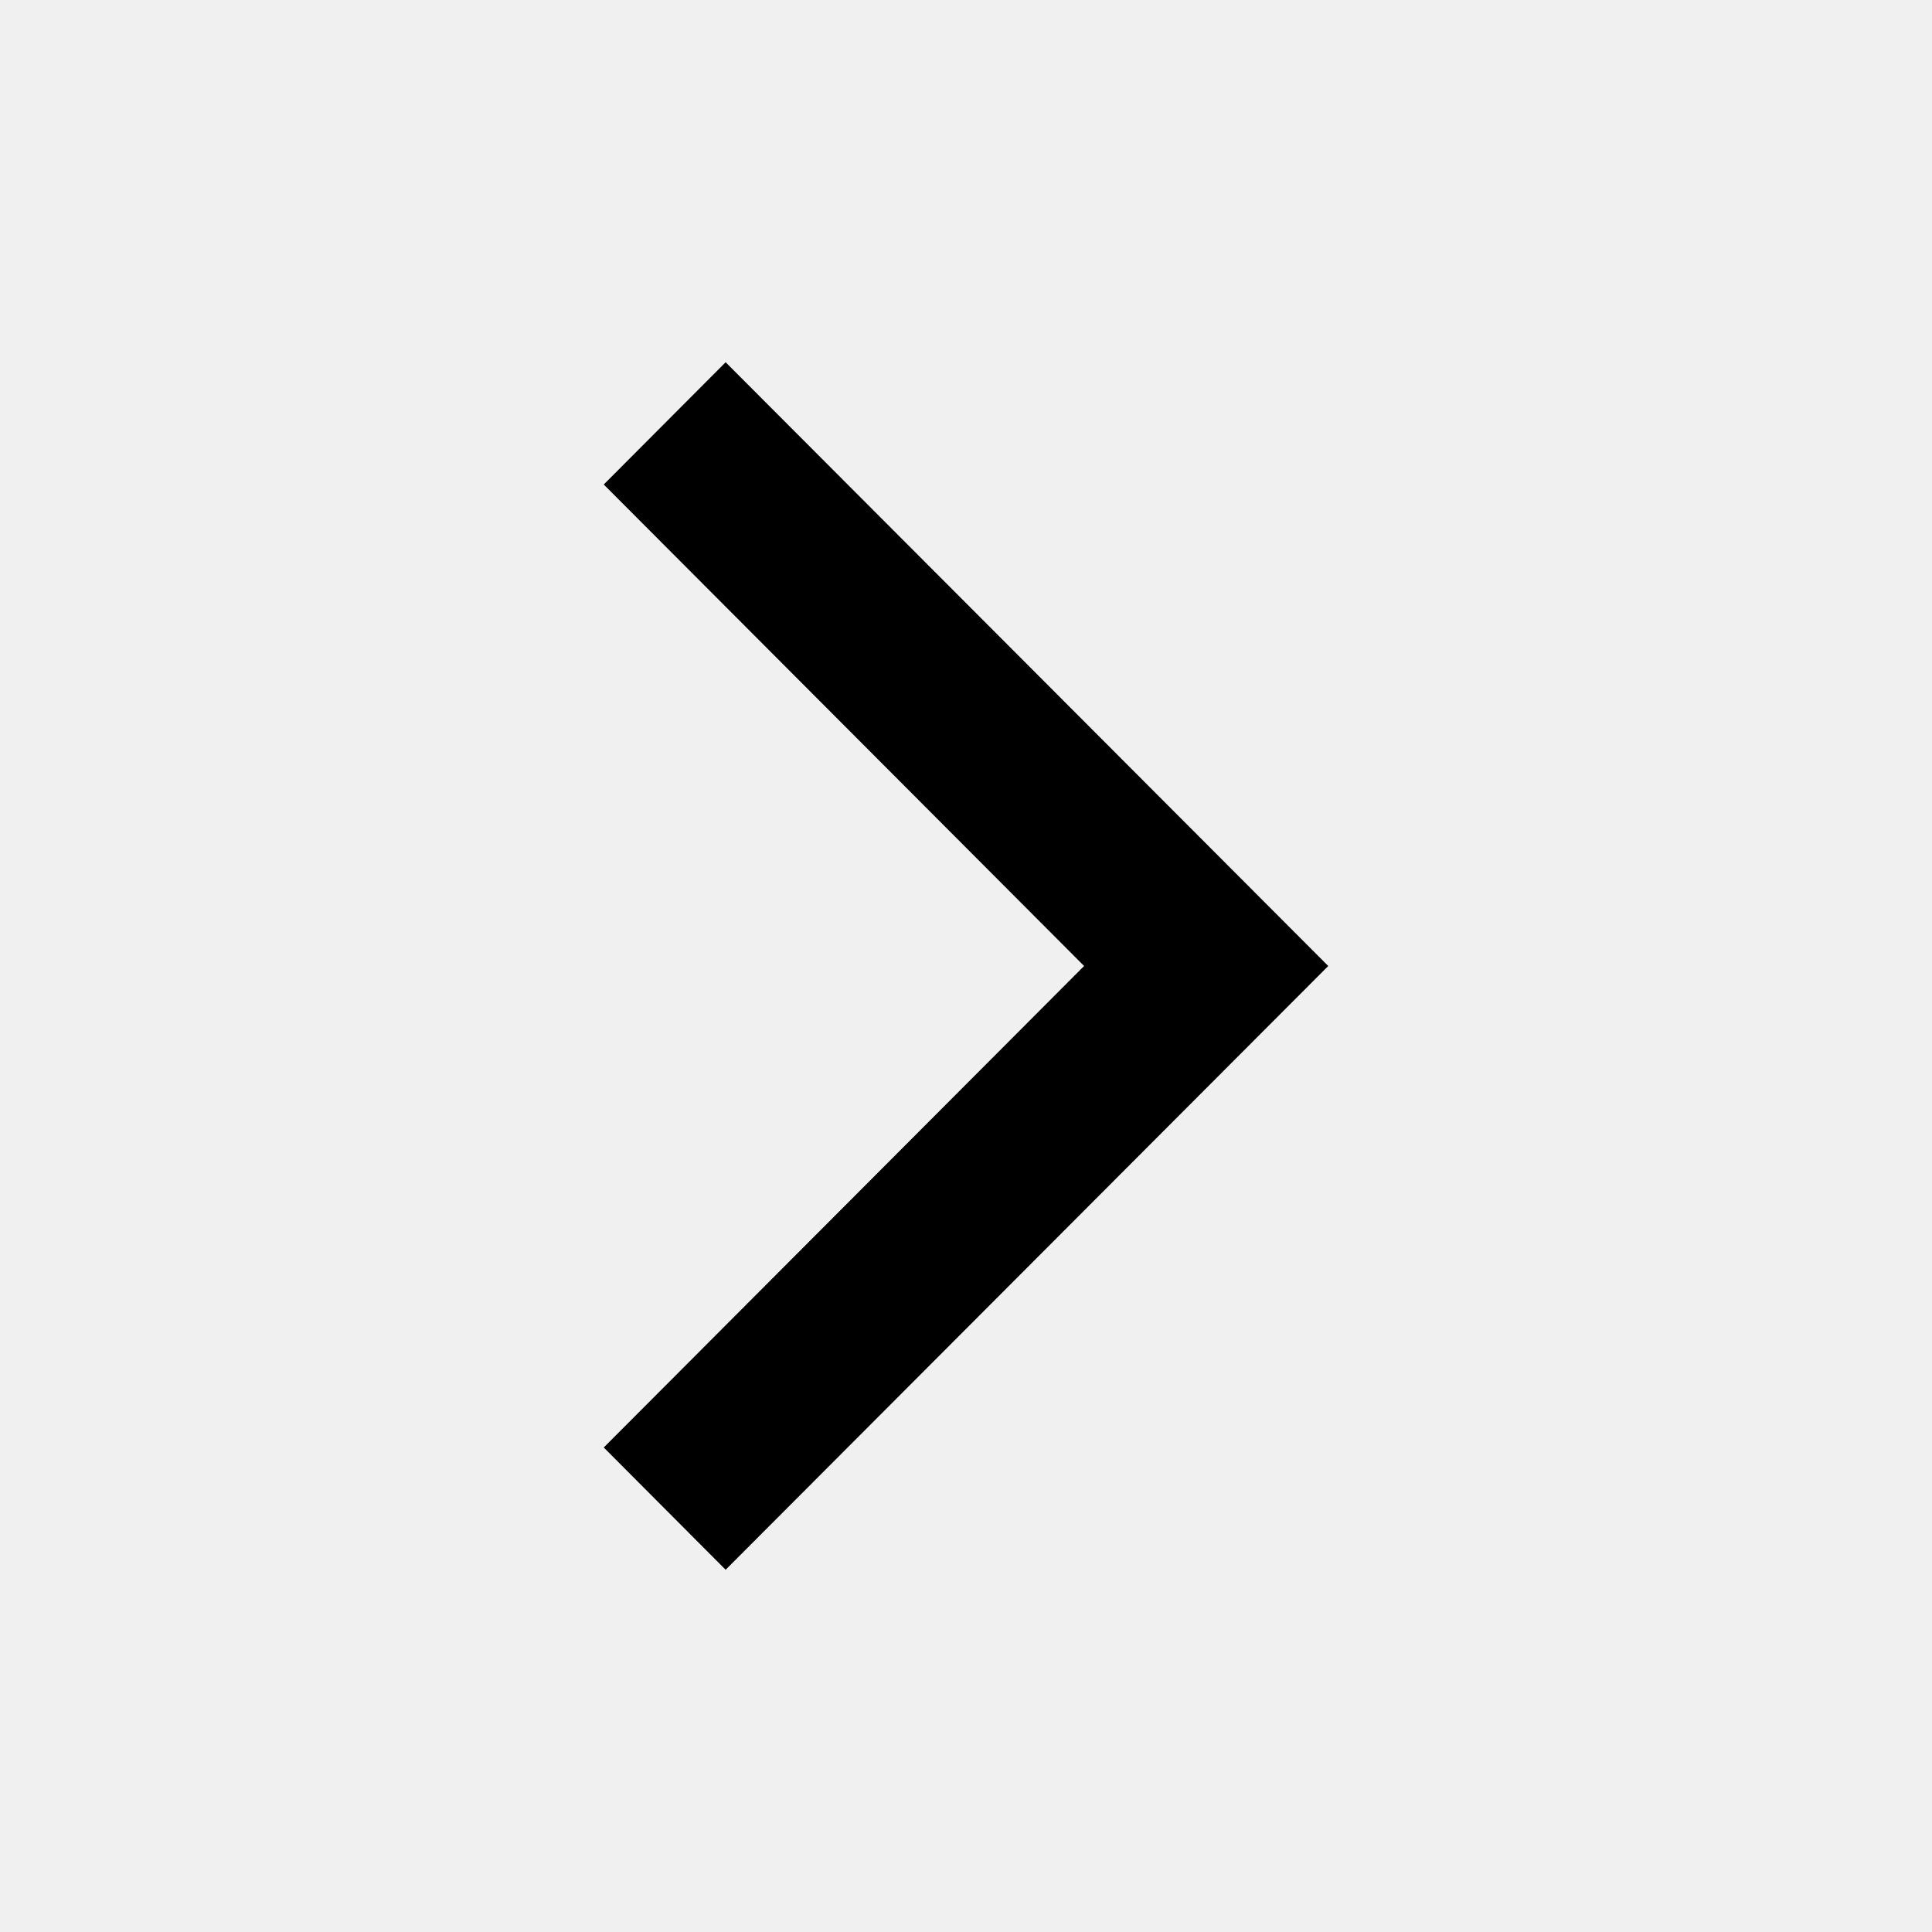
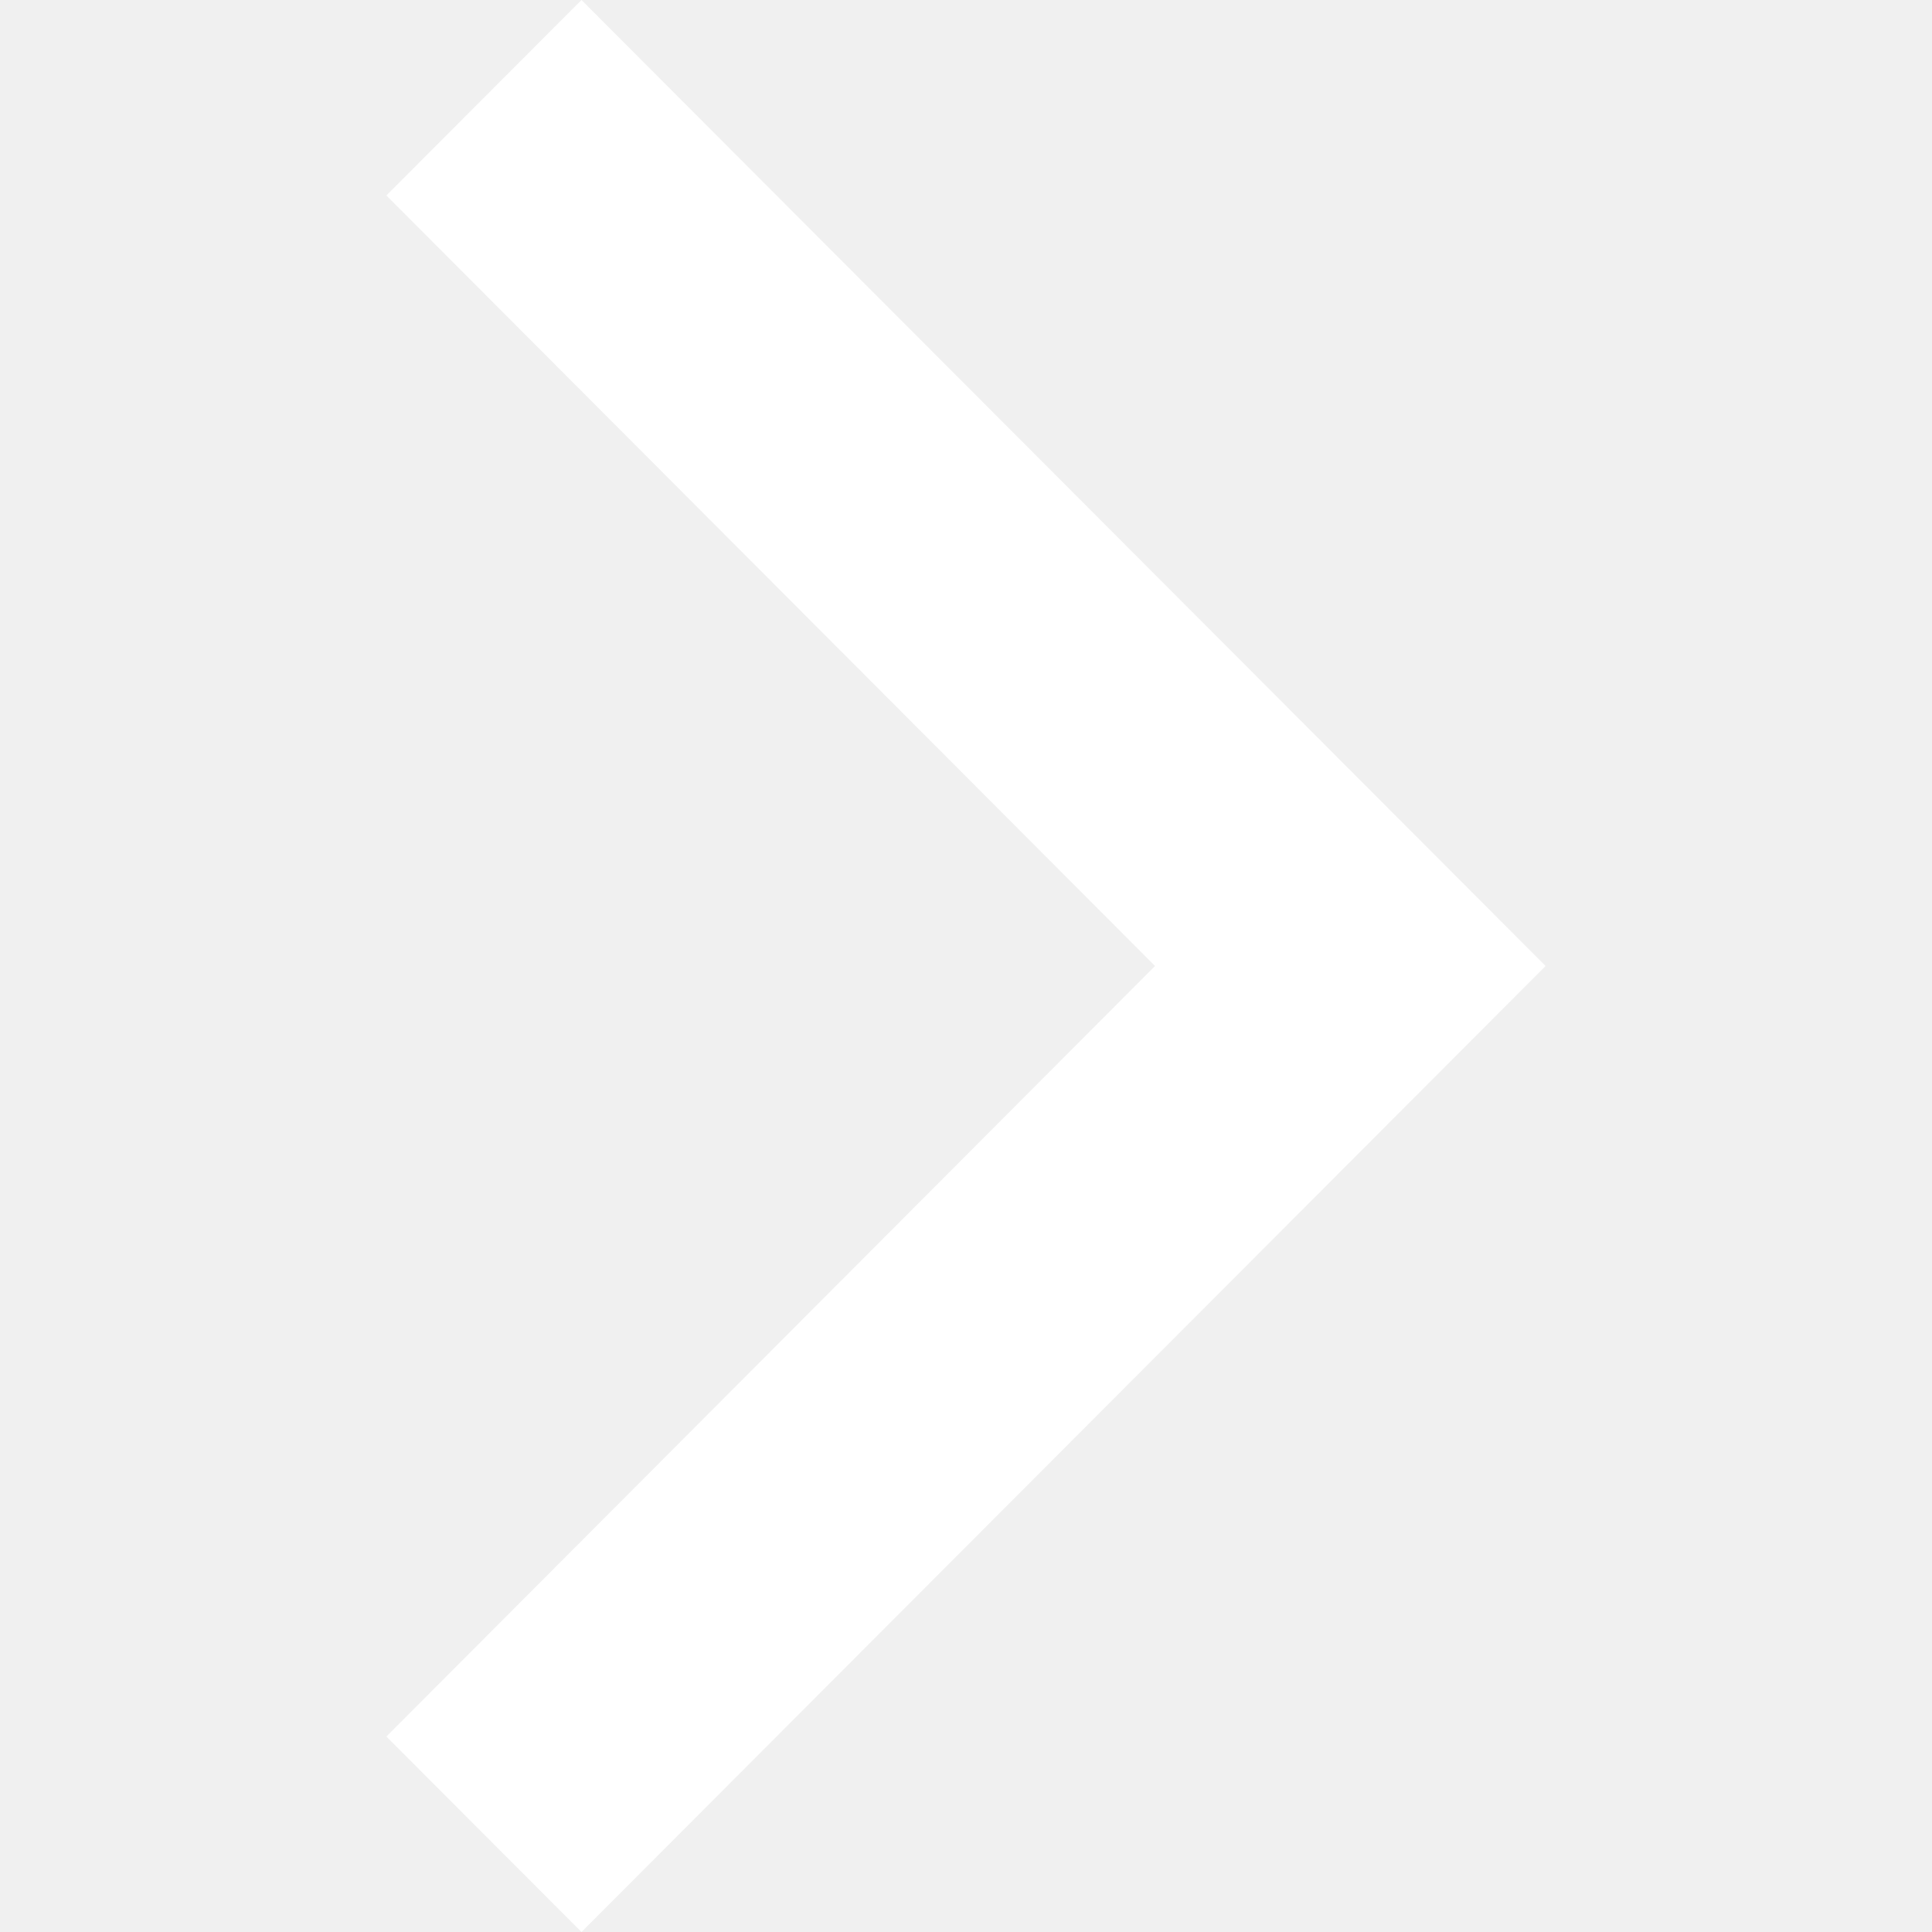
- <svg xmlns="http://www.w3.org/2000/svg" id="Layer_1" style="enable-background:new 0 0 512 512;" version="1.1" viewBox="0 0 512 512" xml:space="preserve">
-   <polygon points="160,128.4 192.3,96 352,256 352,256 352,256 192.3,416 160,383.6 287.3,256 " />
+ <svg xmlns="http://www.w3.org/2000/svg" version="1.1" id="Layer_1" x="0px" y="0px" viewBox="0 0 512 512" style="enable-background:new 0 0 512 512;" xml:space="preserve">
+   <style type="text/css">
+ 	.st0{fill:#FFFFFF;}
+ </style>
+   <polygon class="st0" points="102.4,51.8 154.1,0 409.6,256 409.6,256 409.6,256 154.1,512 102.4,460.2 306.1,256 " />
</svg>
